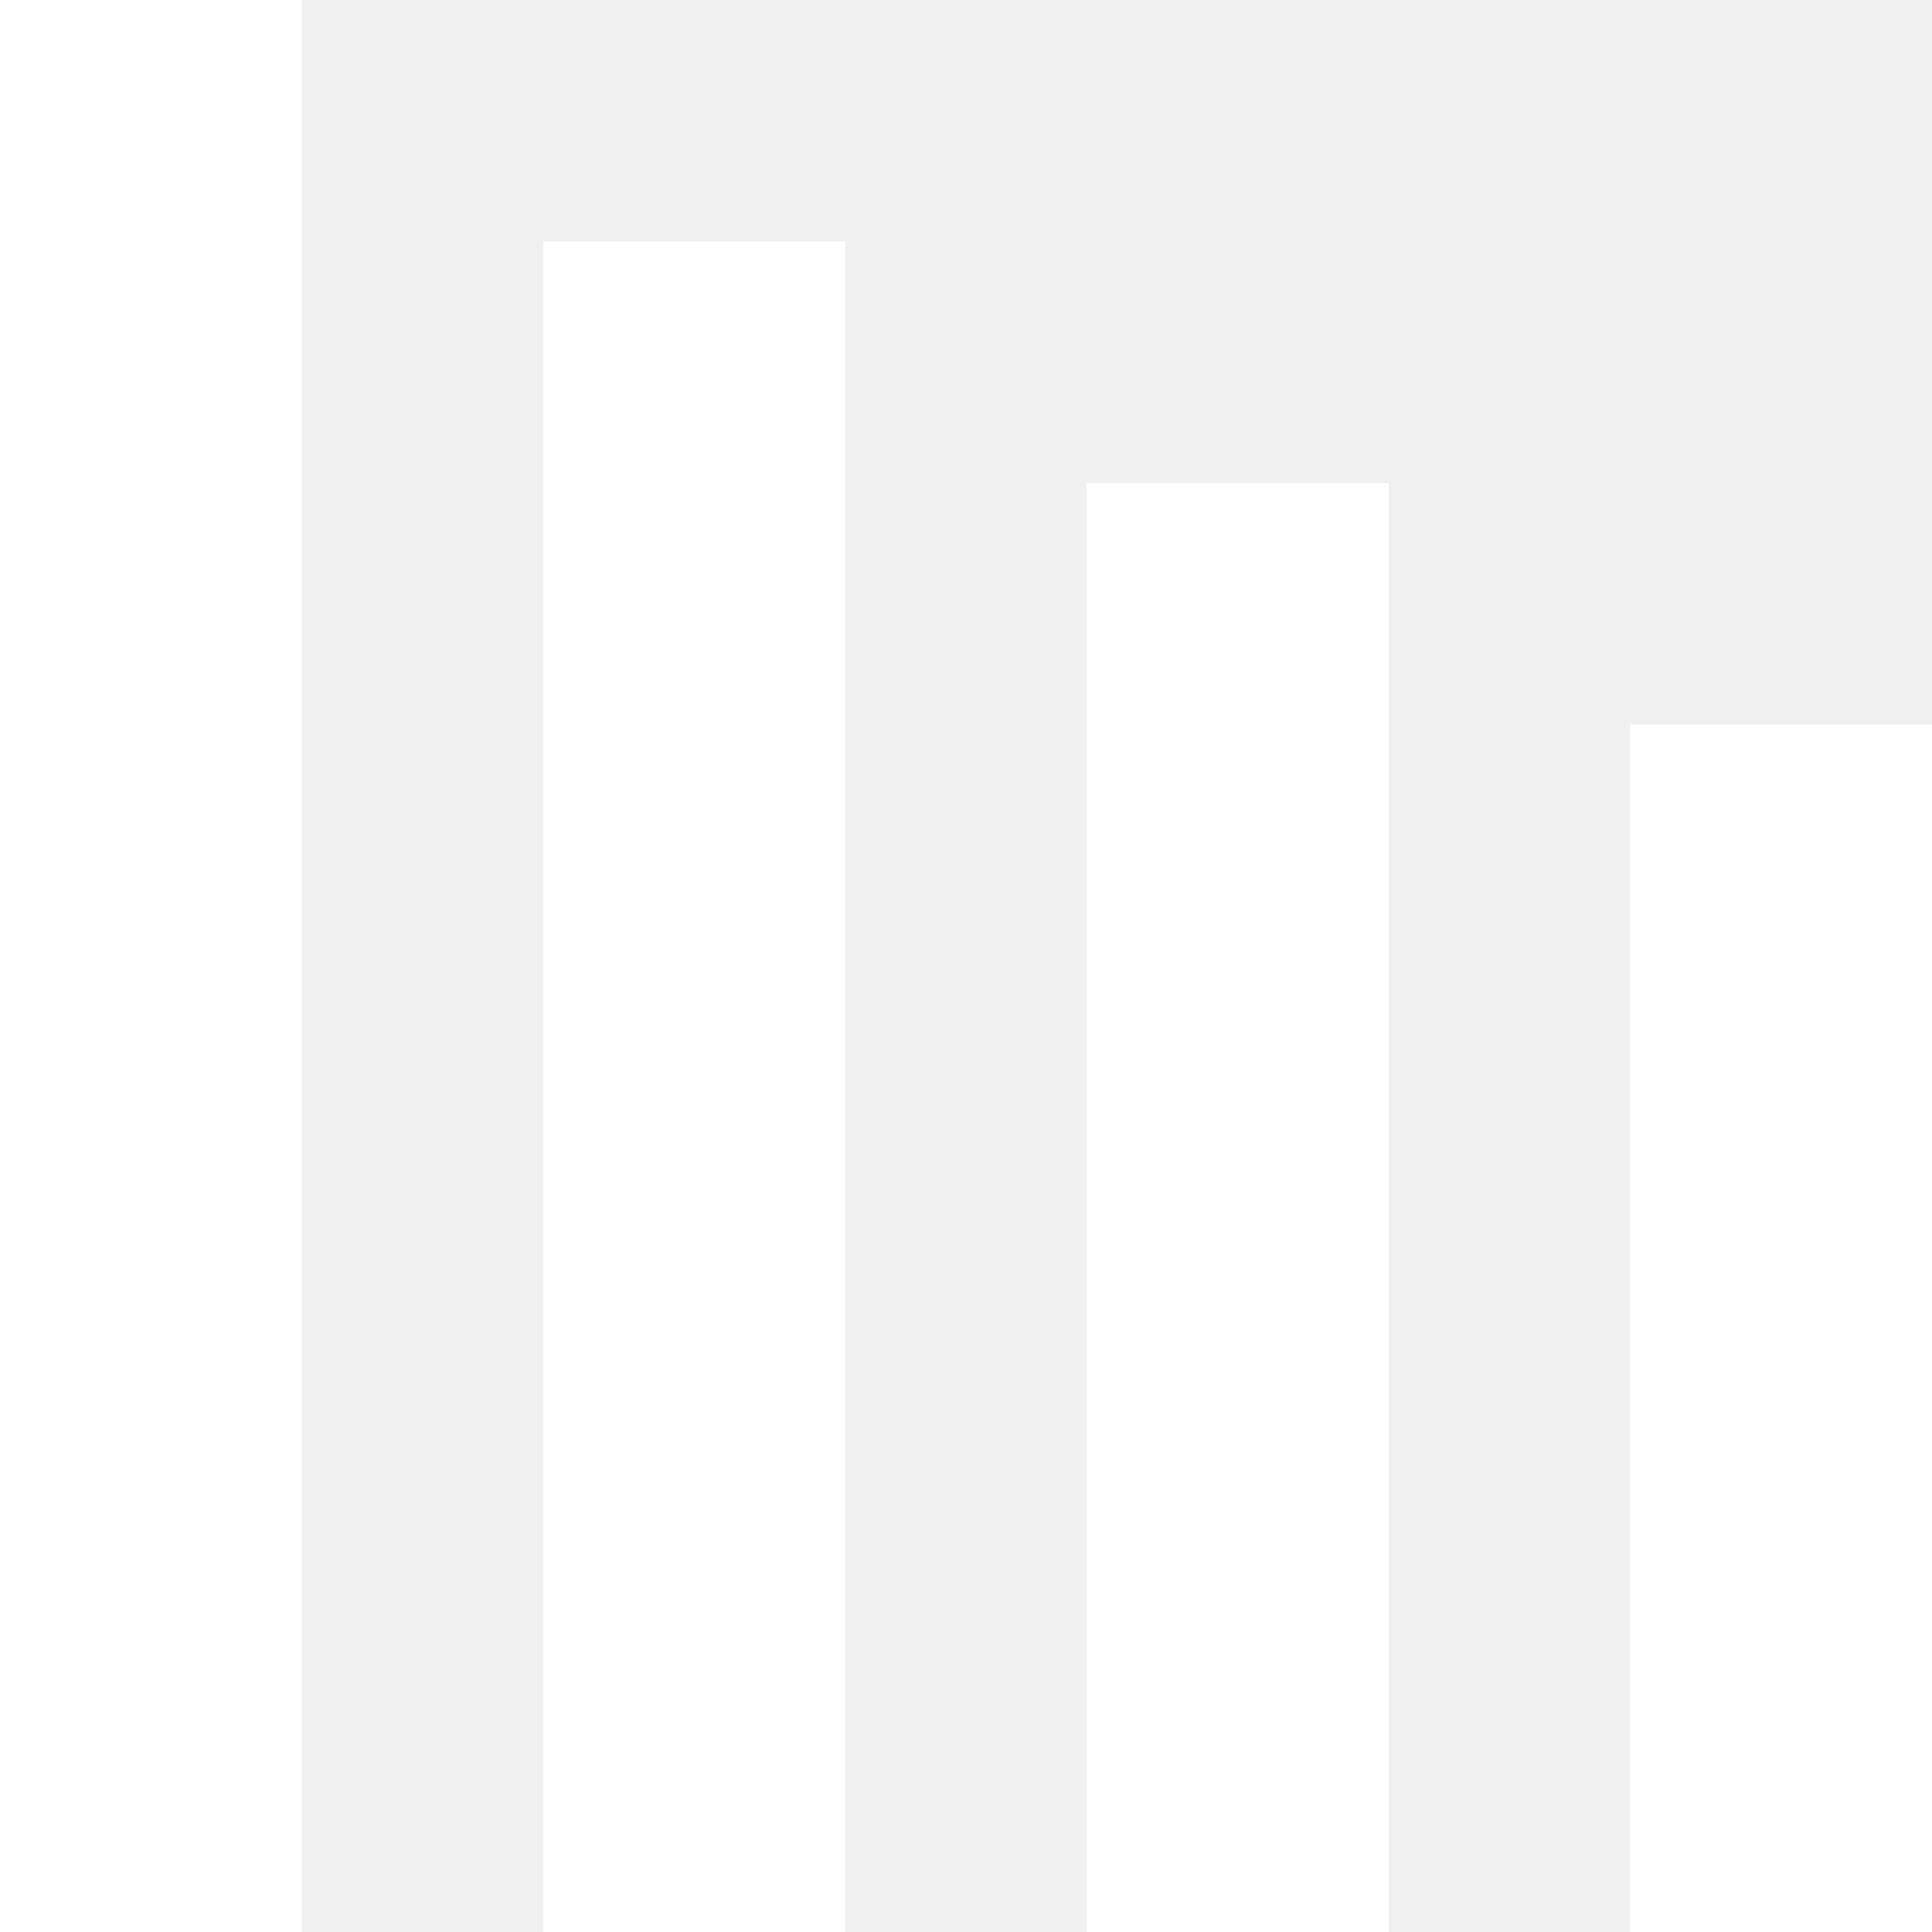
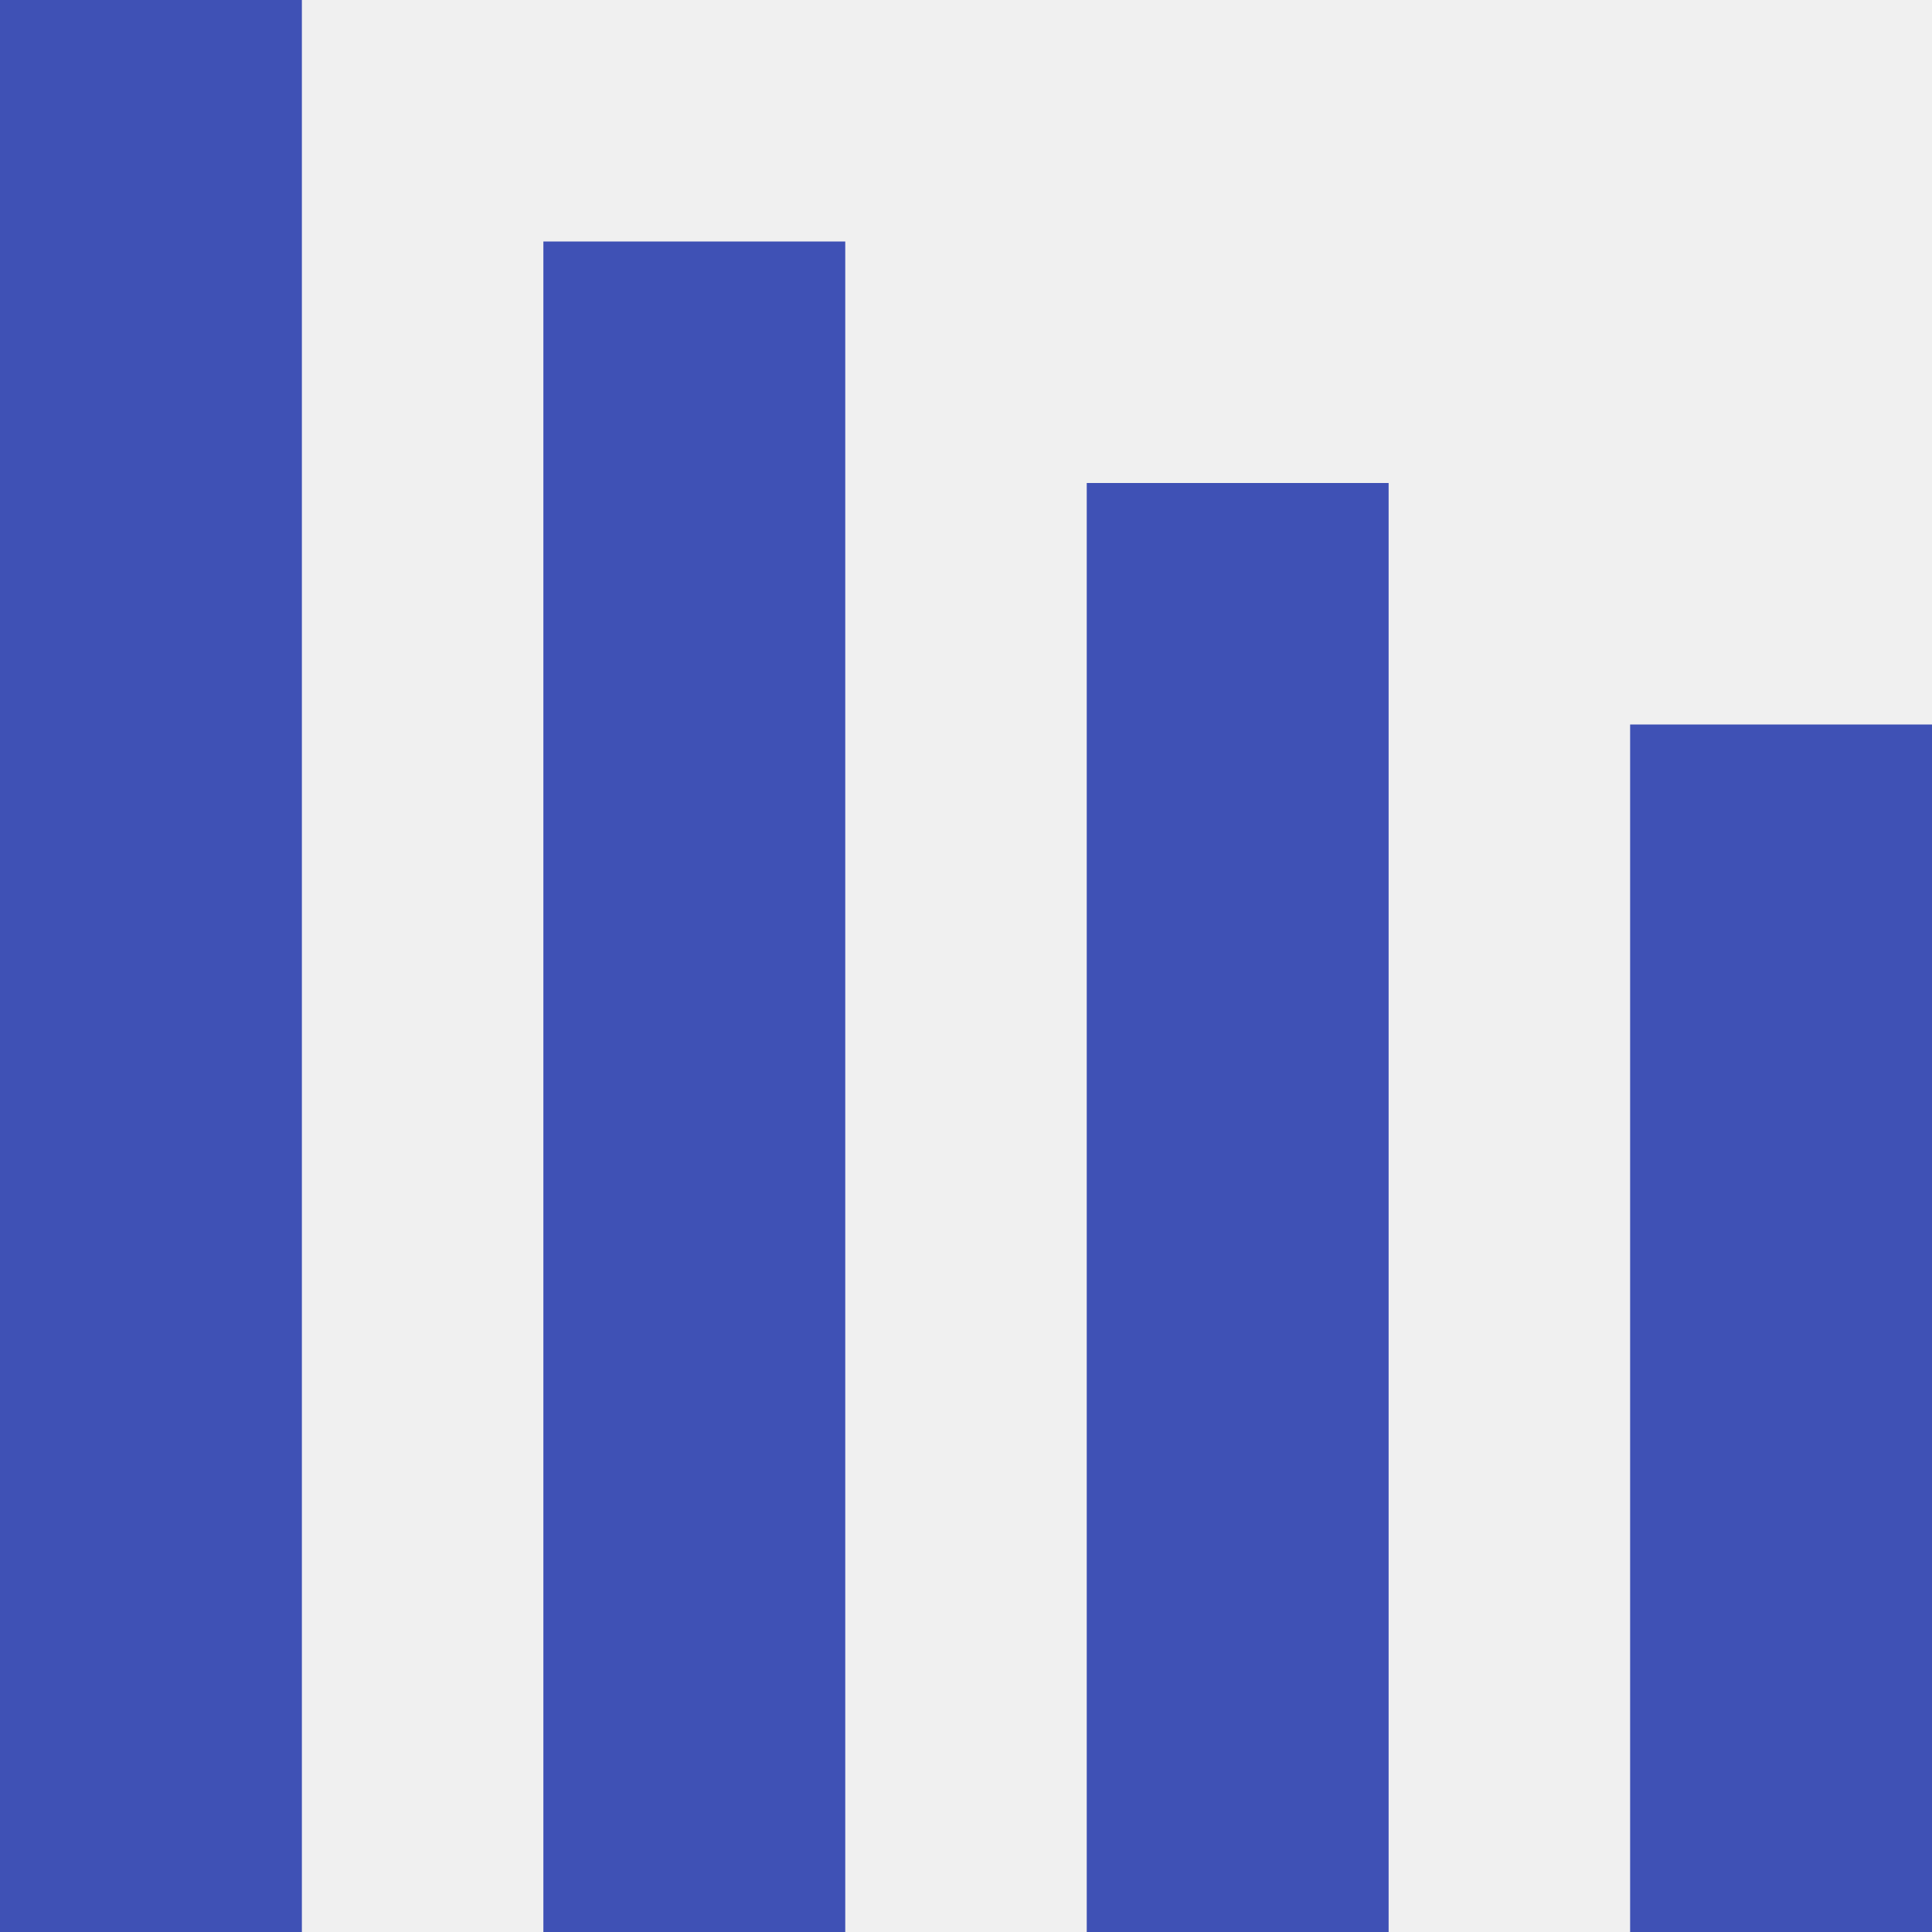
<svg xmlns="http://www.w3.org/2000/svg" id="eoHiCf9vLJk1" viewBox="0 0 64 64" shape-rendering="geometricPrecision" text-rendering="geometricPrecision">
-   <rect width="10" height="64" rx="0" ry="0" fill="#fff" stroke-width="0" />
-   <rect width="10" height="56" rx="0" ry="0" transform="translate(18 8)" fill="#fff" stroke-width="0" />
-   <rect width="10" height="48" rx="0" ry="0" transform="translate(36 16)" fill="#fff" stroke-width="0" />
-   <rect width="10" height="40" rx="0" ry="0" transform="translate(54 24)" fill="#fff" stroke-width="0" />
+   <rect width="10" height="64" rx="0" ry="0" fill="#3F51B5" stroke-width="0" />
+   <rect width="10" height="56" rx="0" ry="0" transform="translate(18 8)" fill="#3F51B5" stroke-width="0" />
+   <rect width="10" height="48" rx="0" ry="0" transform="translate(36 16)" fill="#3F51B5" stroke-width="0" />
+   <rect width="10" height="40" rx="0" ry="0" transform="translate(54 24)" fill="#3F51B5" stroke-width="0" />
</svg>
